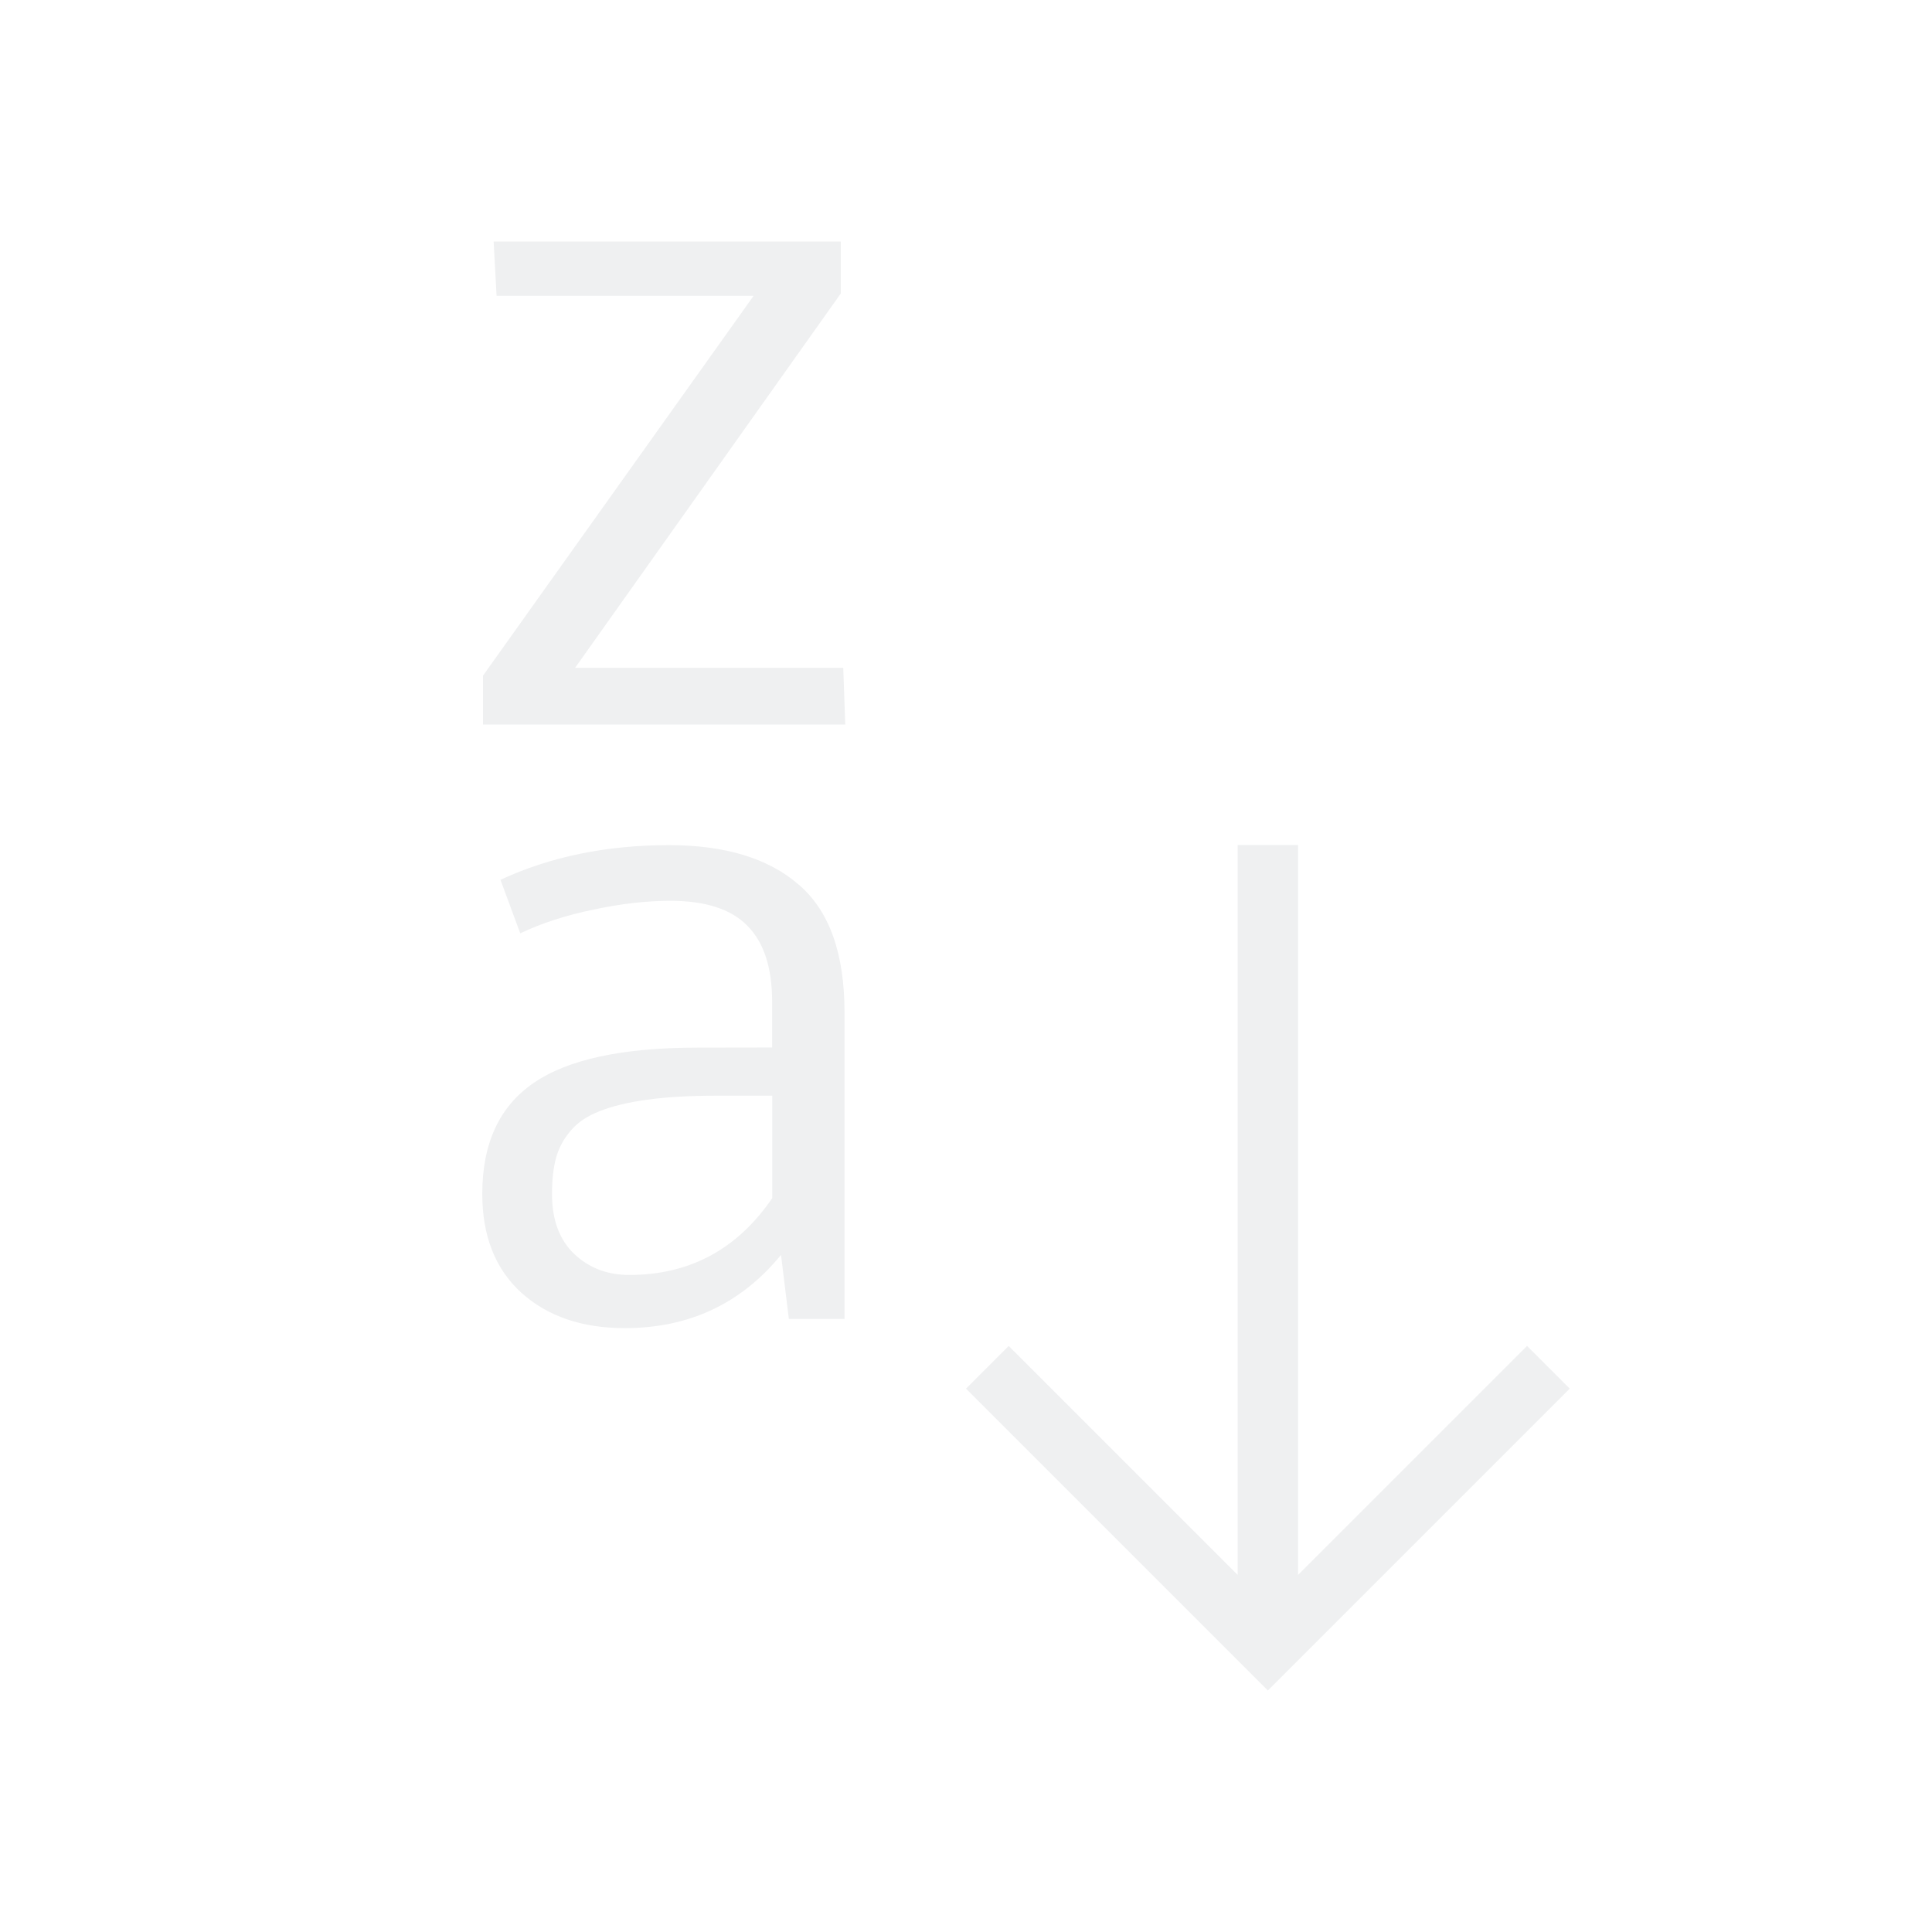
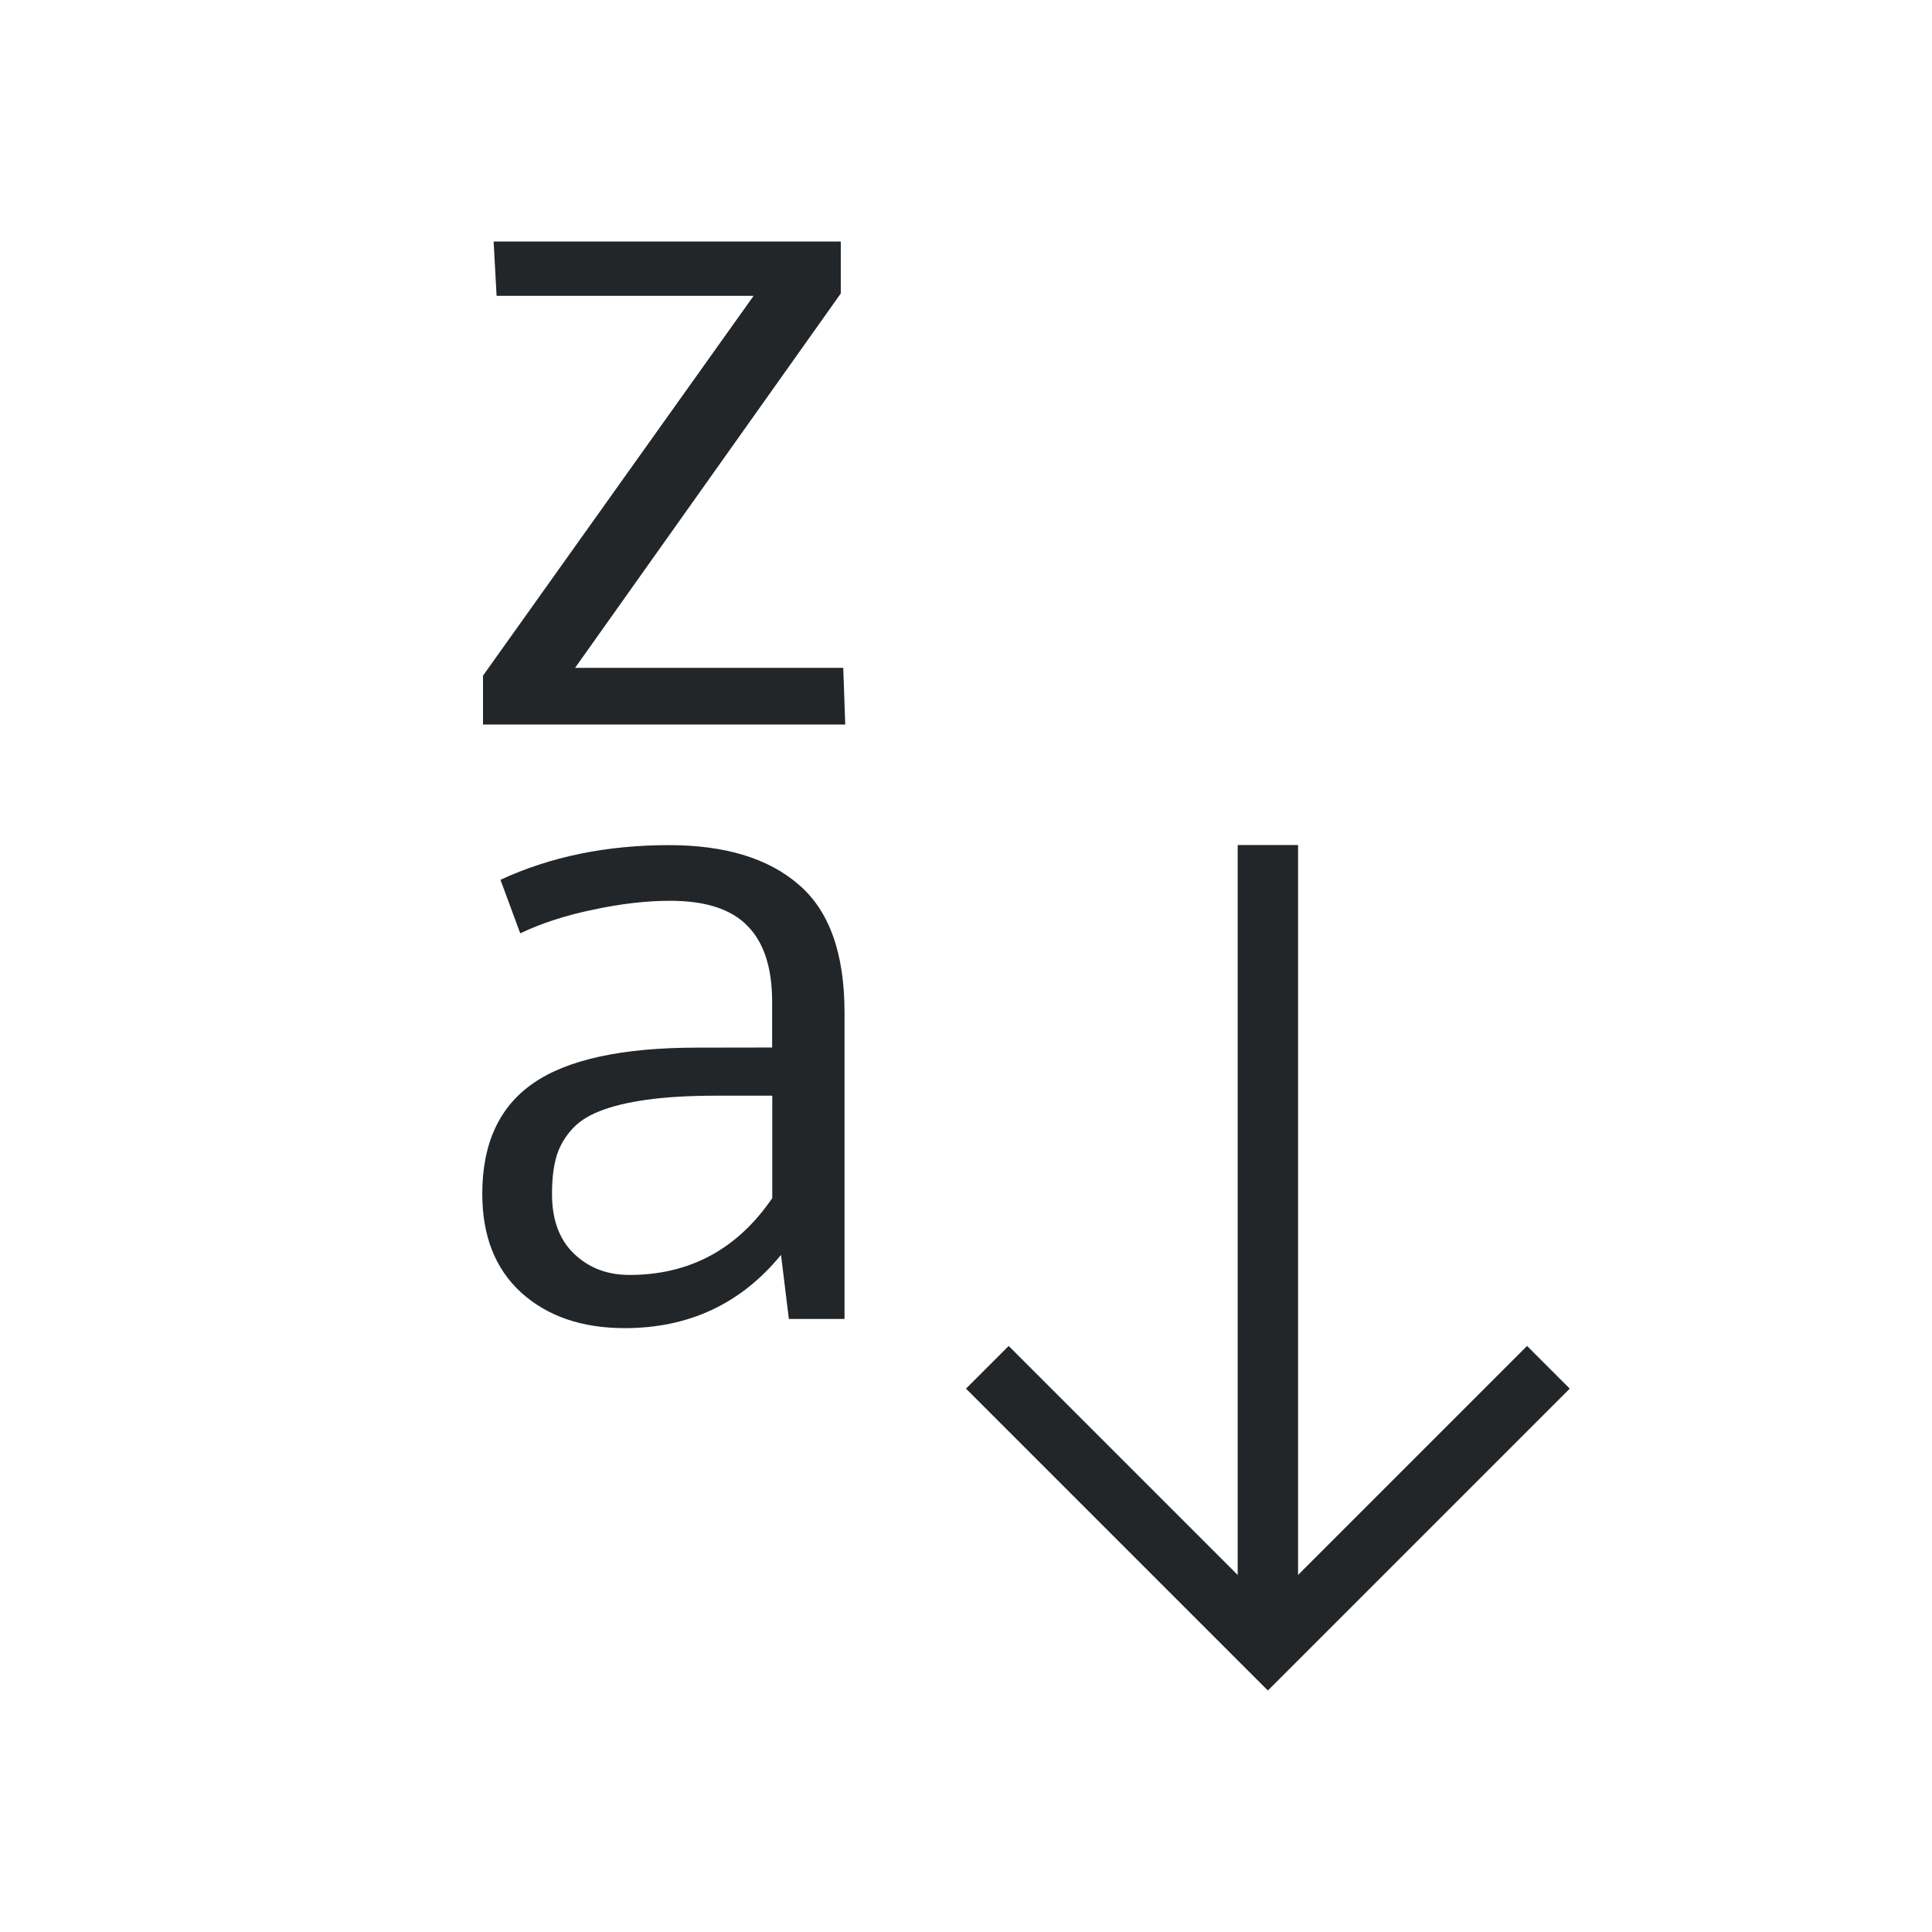
<svg xmlns="http://www.w3.org/2000/svg" viewBox="0 0 32 32">
  <defs id="defs3051">
    <style type="text/css" id="current-color-scheme">
      .ColorScheme-Text {
-         color:#eff0f1;
+         color:#232629;
      }
      </style>
  </defs>
  <path style="fill:currentColor;fill-opacity:1;stroke:none" d="M 8.176 4 L 8.225 4.9 L 12.482 4.9 L 8 11.191 L 8 12 L 14 12 L 13.967 11.062 L 9.525 11.062 L 13.926 4.861 L 13.926 4 L 8.176 4 z M 20.5 13.996 L 20.5 26.086 L 16.707 22.293 L 16 23 L 21 28 L 22 27 L 26 23 L 25.293 22.293 L 21.5 26.086 L 21.5 13.996 L 20.5 13.996 z M 11.08 13.998 C 10.047 13.998 9.117 14.189 8.289 14.572 L 8.617 15.459 C 8.973 15.289 9.377 15.159 9.83 15.066 C 10.283 14.969 10.707 14.92 11.102 14.92 C 11.686 14.92 12.113 15.059 12.381 15.336 C 12.654 15.612 12.789 16.031 12.789 16.594 L 12.789 17.35 L 11.555 17.352 C 10.312 17.352 9.406 17.546 8.836 17.939 C 8.271 18.327 7.988 18.939 7.988 19.773 C 7.988 20.471 8.202 21.015 8.631 21.408 C 9.065 21.801 9.637 21.998 10.348 21.998 C 11.41 21.998 12.273 21.595 12.936 20.785 L 13.066 21.846 L 13.988 21.846 L 13.988 16.77 C 13.988 15.79 13.735 15.084 13.229 14.652 C 12.727 14.216 12.01 13.998 11.08 13.998 z M 11.863 18.148 L 12.791 18.148 L 12.791 19.844 C 12.212 20.692 11.423 21.117 10.424 21.117 L 10.422 21.117 C 10.057 21.117 9.754 21 9.51 20.768 C 9.266 20.535 9.143 20.206 9.143 19.779 C 9.143 19.542 9.165 19.342 9.209 19.182 C 9.253 19.017 9.334 18.866 9.451 18.73 C 9.568 18.59 9.729 18.482 9.934 18.404 C 10.138 18.322 10.398 18.259 10.715 18.215 C 11.032 18.171 11.415 18.148 11.863 18.148 z " id="path8" class="ColorScheme-Text" />
</svg>
